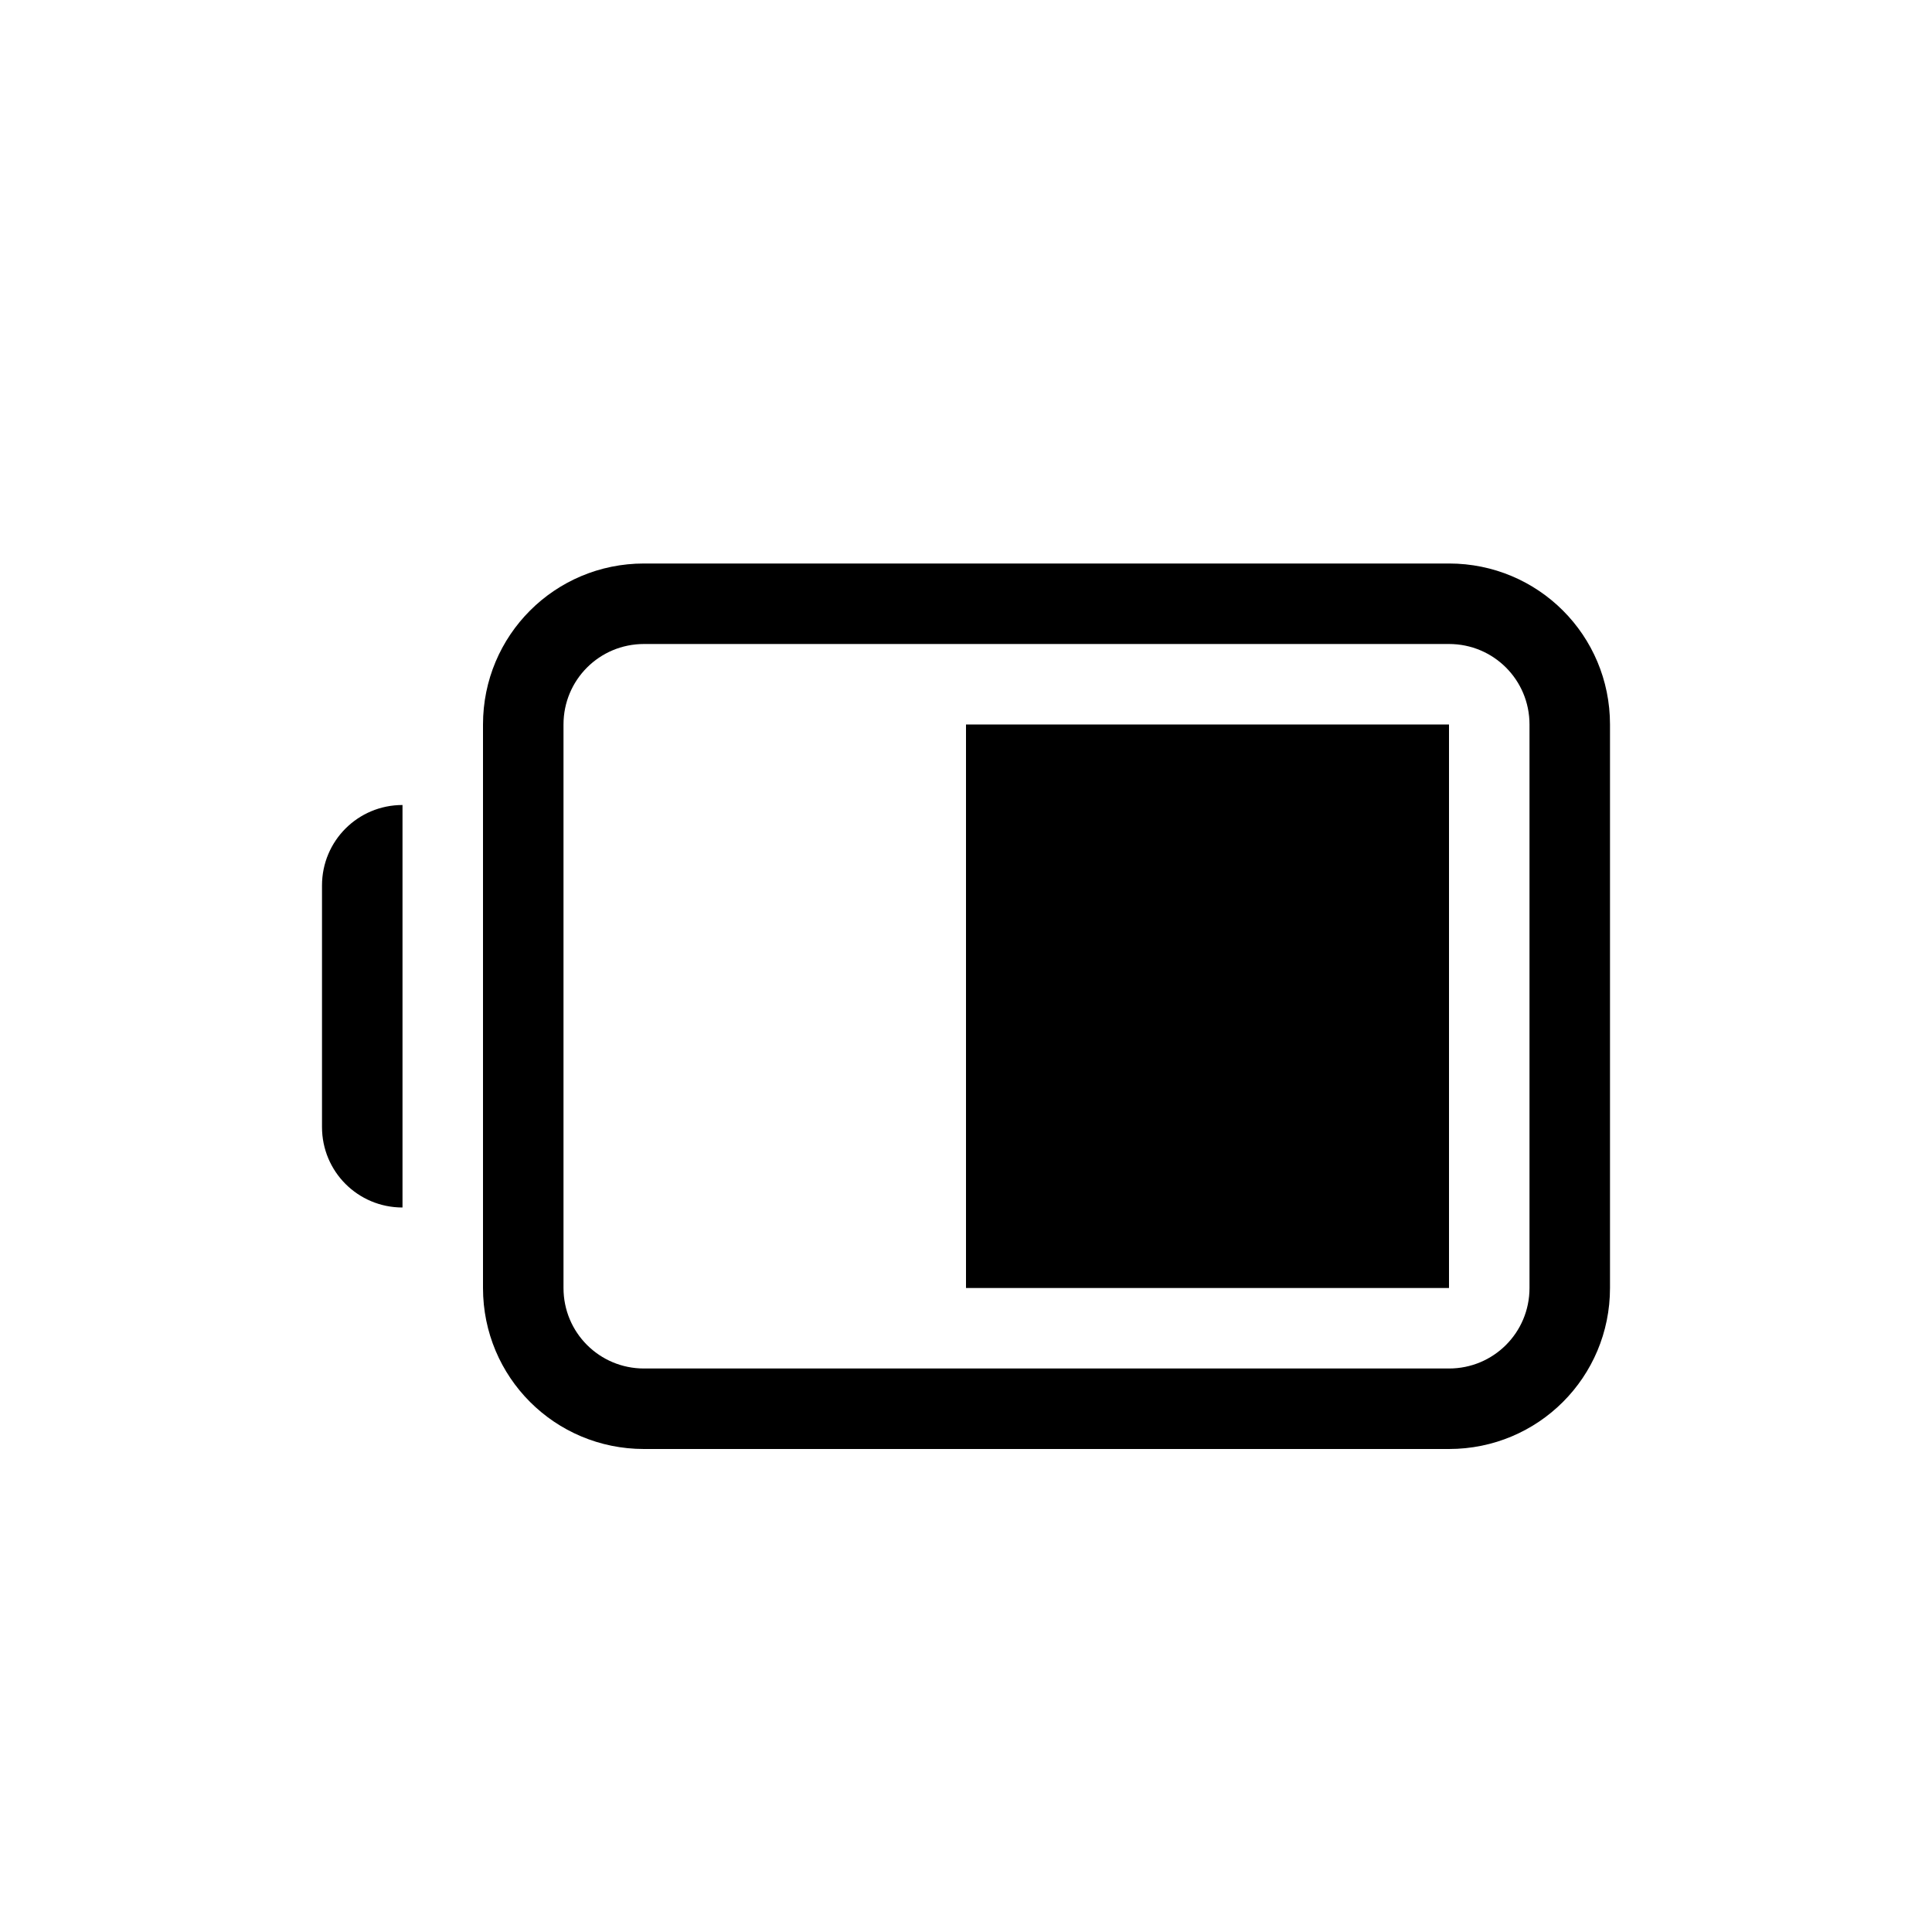
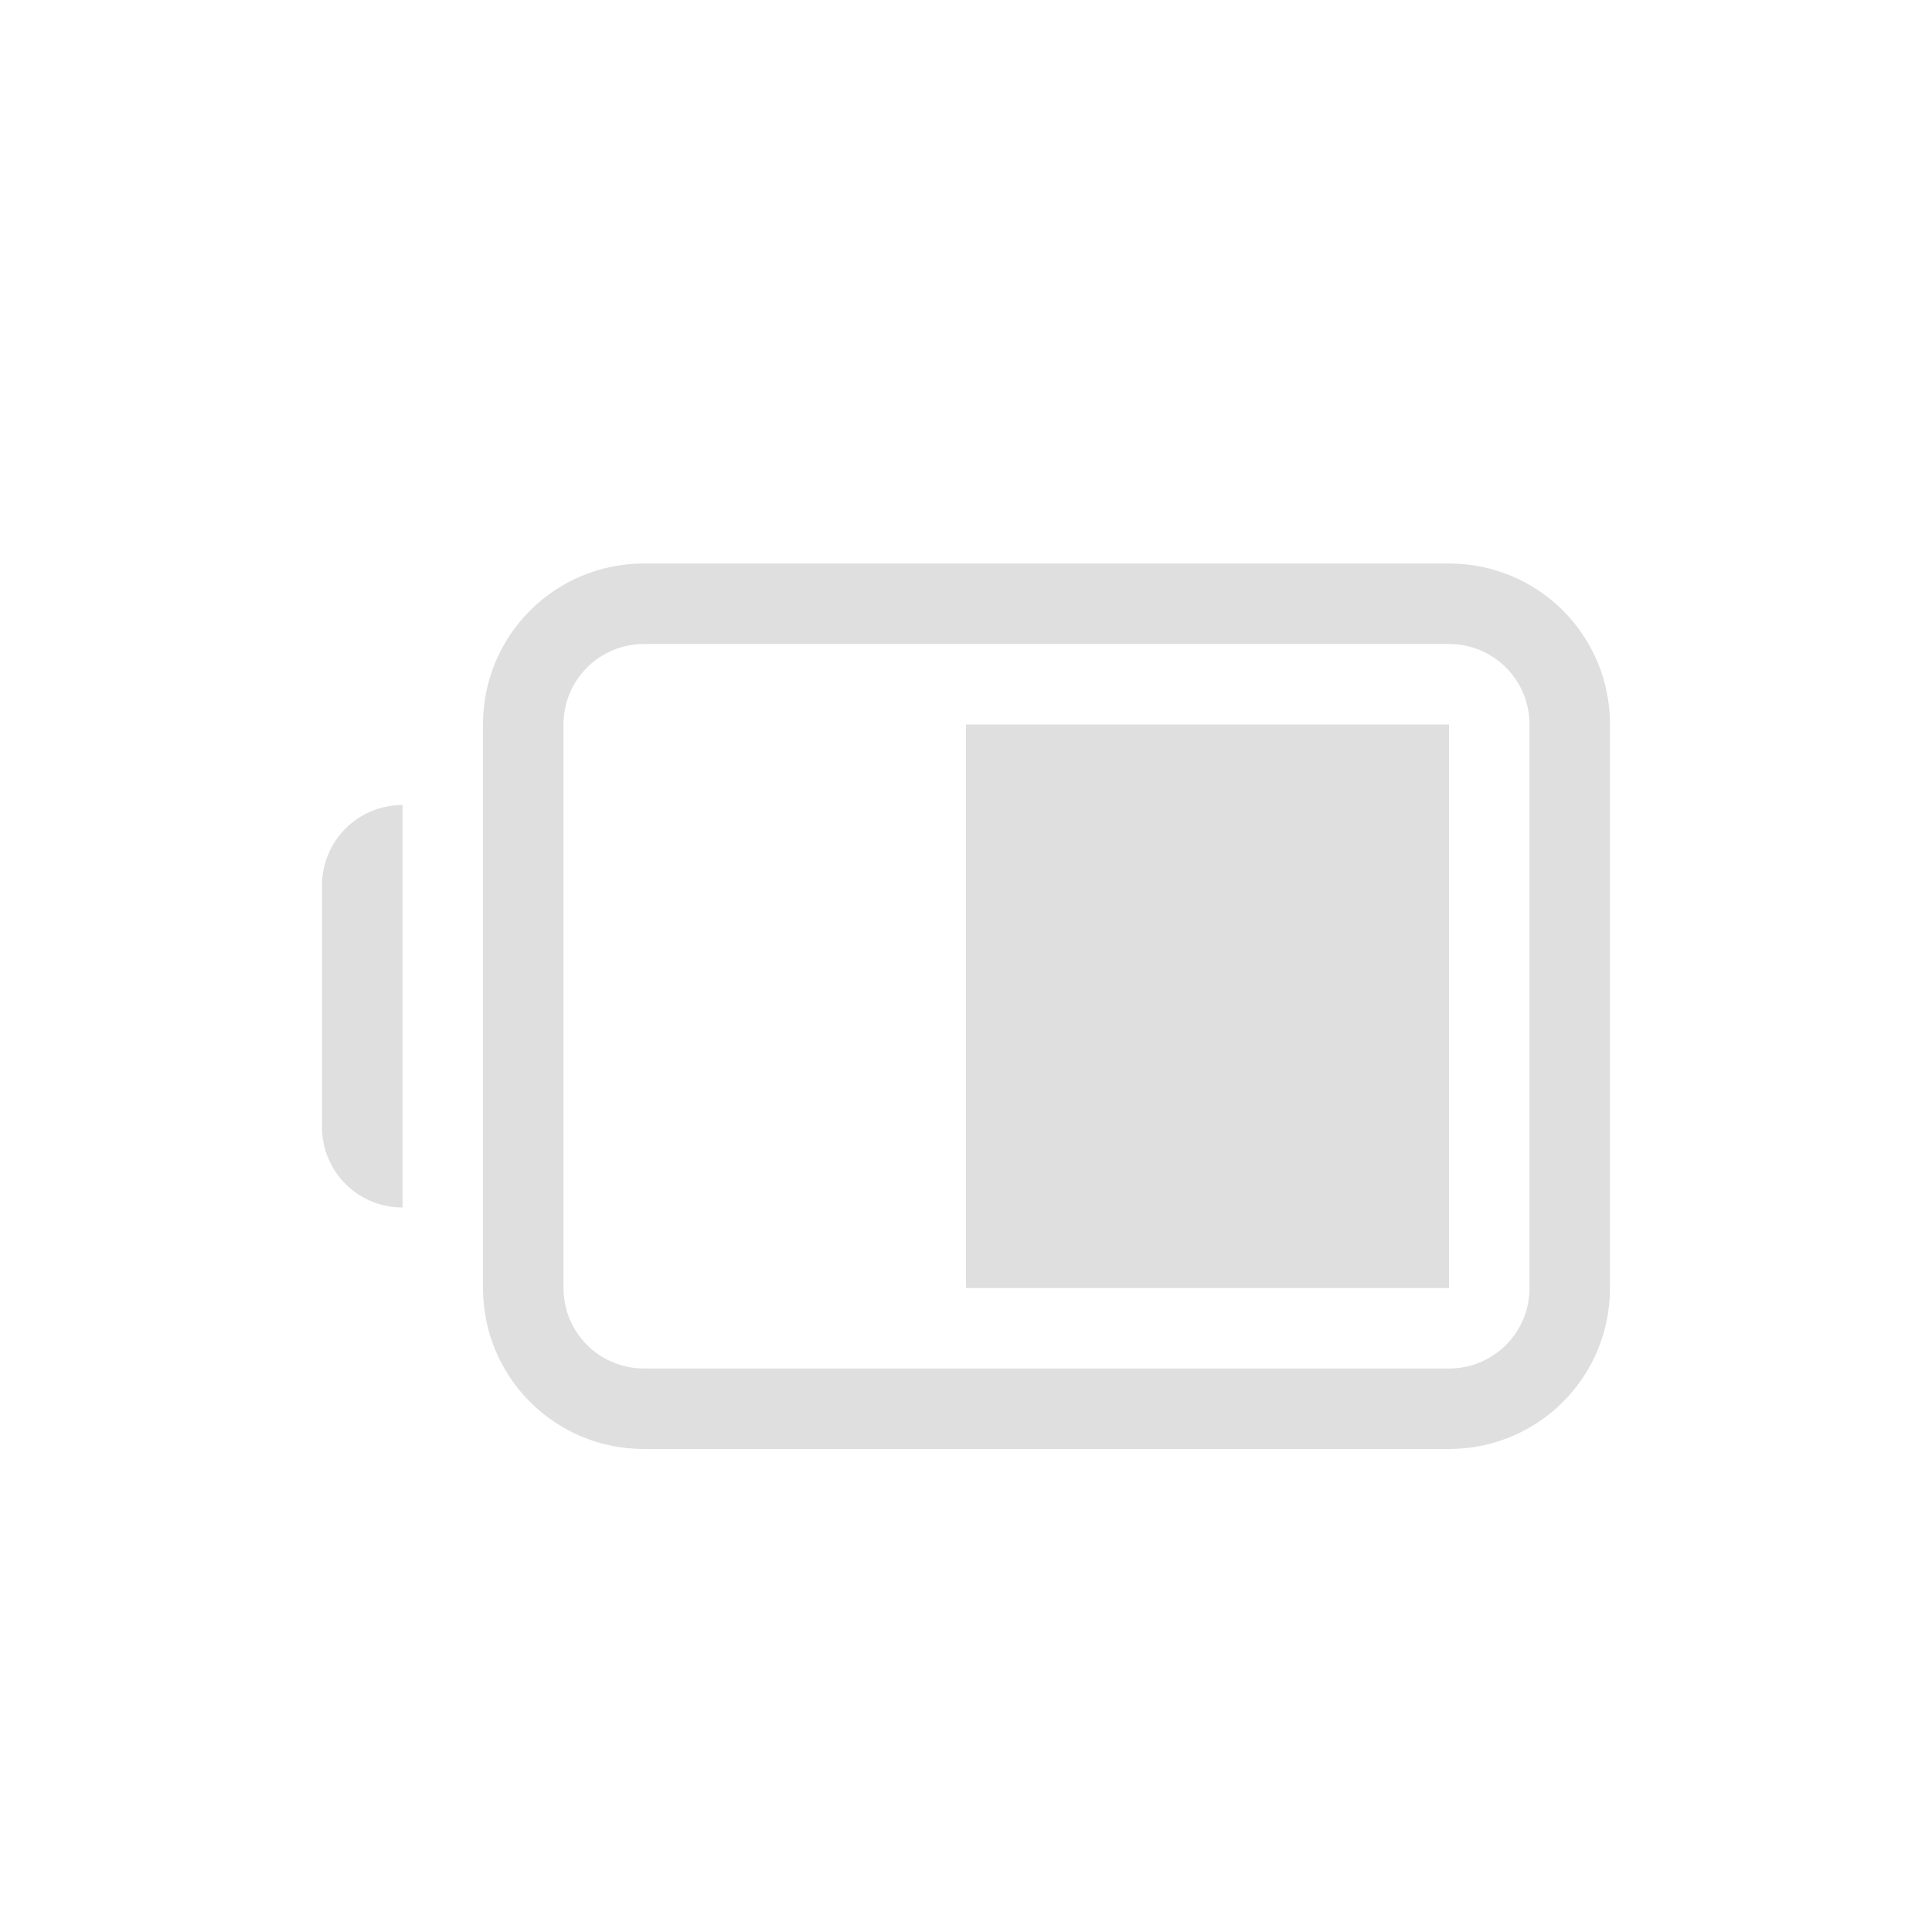
<svg xmlns="http://www.w3.org/2000/svg" width="24" height="24" viewBox="0 0 24 24" version="1.1" id="svg5">
-   <defs id="defs2" />
-   <path d="m 5,10 c -0.554,0 -1,0.446 -1,1 v 3 c 0,0.554 0.446,1 1,1 z M 8,7 C 6.892,7 6,7.892 6,9 v 7 c 0,1.108 0.892,2 2,2 h 10 c 1.108,0 2,-0.892 2,-2 V 9 C 20,7.892 19.108,7 18,7 Z m 0,1 h 10 c 0.554,0 1,0.446 1,1 v 7 c 0,0.554 -0.446,1 -1,1 H 8 C 7.446,17 7,16.554 7,16 V 9 C 7,8.446 7.446,8 8,8 Z" id="path1017" />
-   <path d="m 12,9 h 6 v 7 h -6 z" id="path1056" style="fill-opacity:1" />
+   <defs id="defs2">
+     <style id="current-color-scheme" type="text/css">
+       .ColorScheme-Text { color:#dfdfdf; }
+     </style>
+   </defs>
+   <path d="m 5,10 c -0.554,0 -1,0.446 -1,1 v 3 c 0,0.554 0.446,1 1,1 z M 8,7 C 6.892,7 6,7.892 6,9 v 7 c 0,1.108 0.892,2 2,2 h 10 c 1.108,0 2,-0.892 2,-2 V 9 C 20,7.892 19.108,7 18,7 Z m 0,1 h 10 c 0.554,0 1,0.446 1,1 v 7 c 0,0.554 -0.446,1 -1,1 H 8 C 7.446,17 7,16.554 7,16 V 9 C 7,8.446 7.446,8 8,8 Z" id="path1017" style="fill:currentColor" class="ColorScheme-Text" />
+   <path d="m 12,9 h 6 v 7 h -6 z" id="path1056" class="ColorScheme-Text" style="fill:currentColor;fill-opacity:1" />
</svg>
